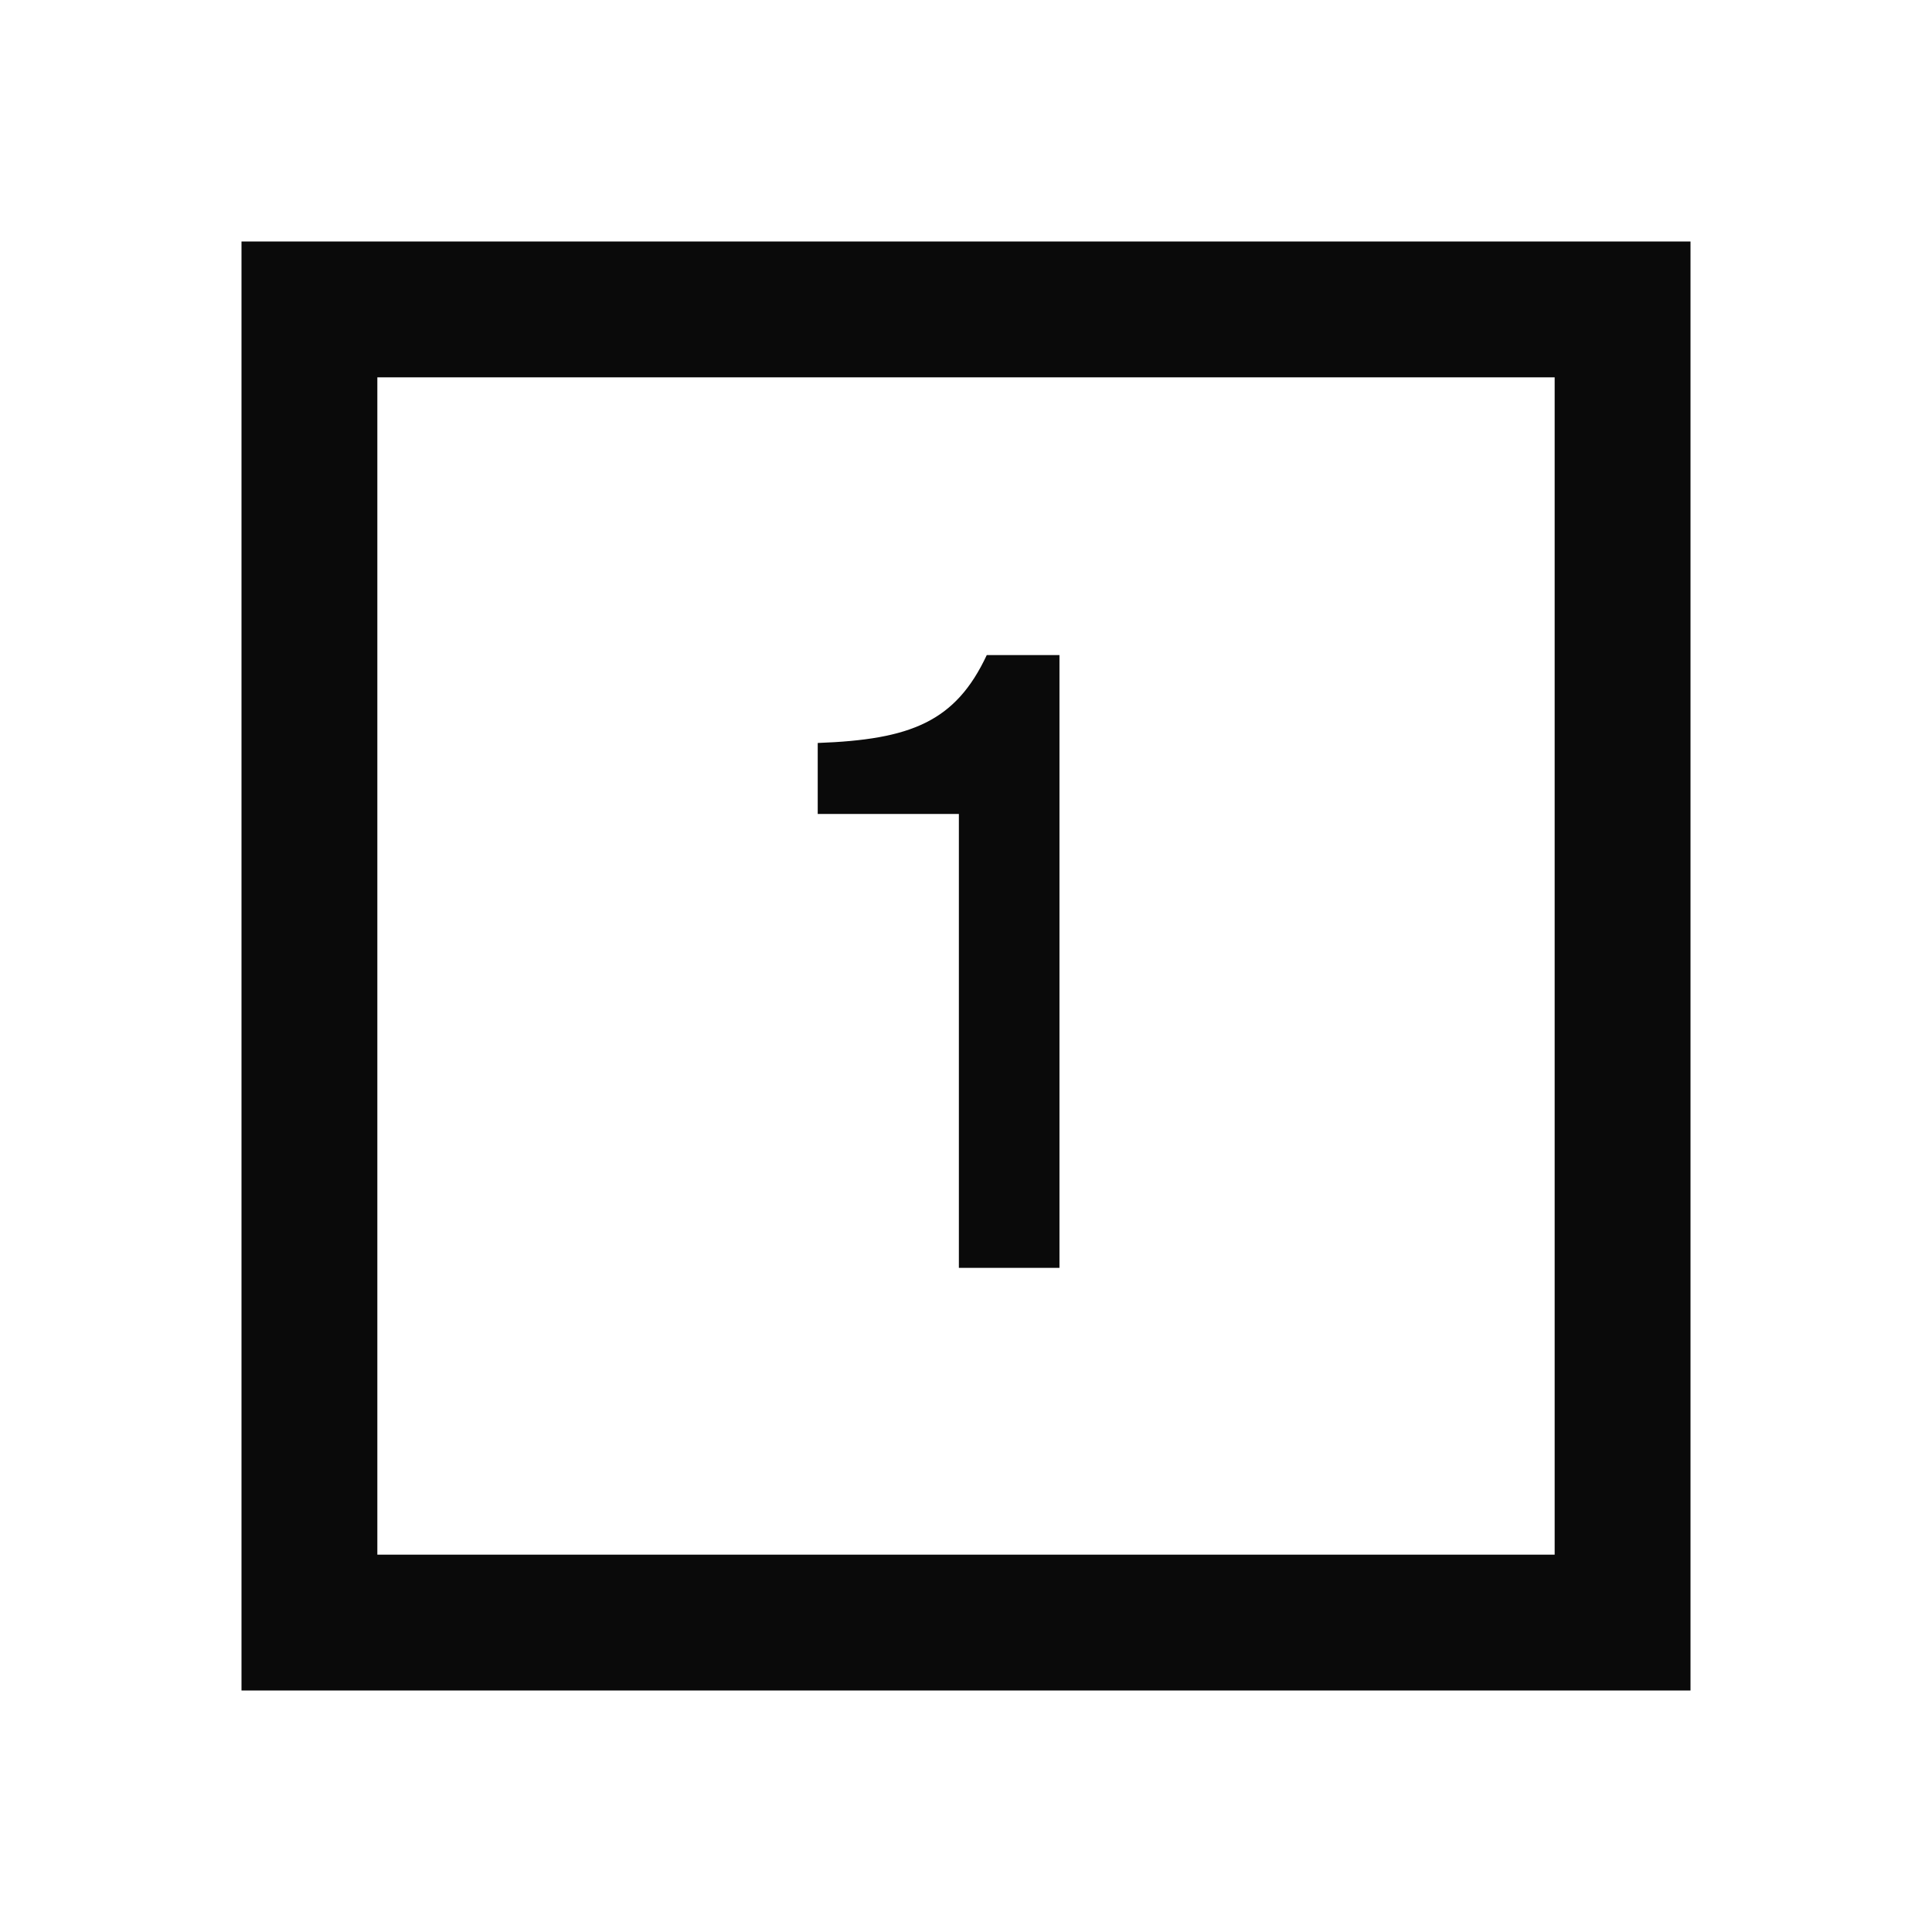
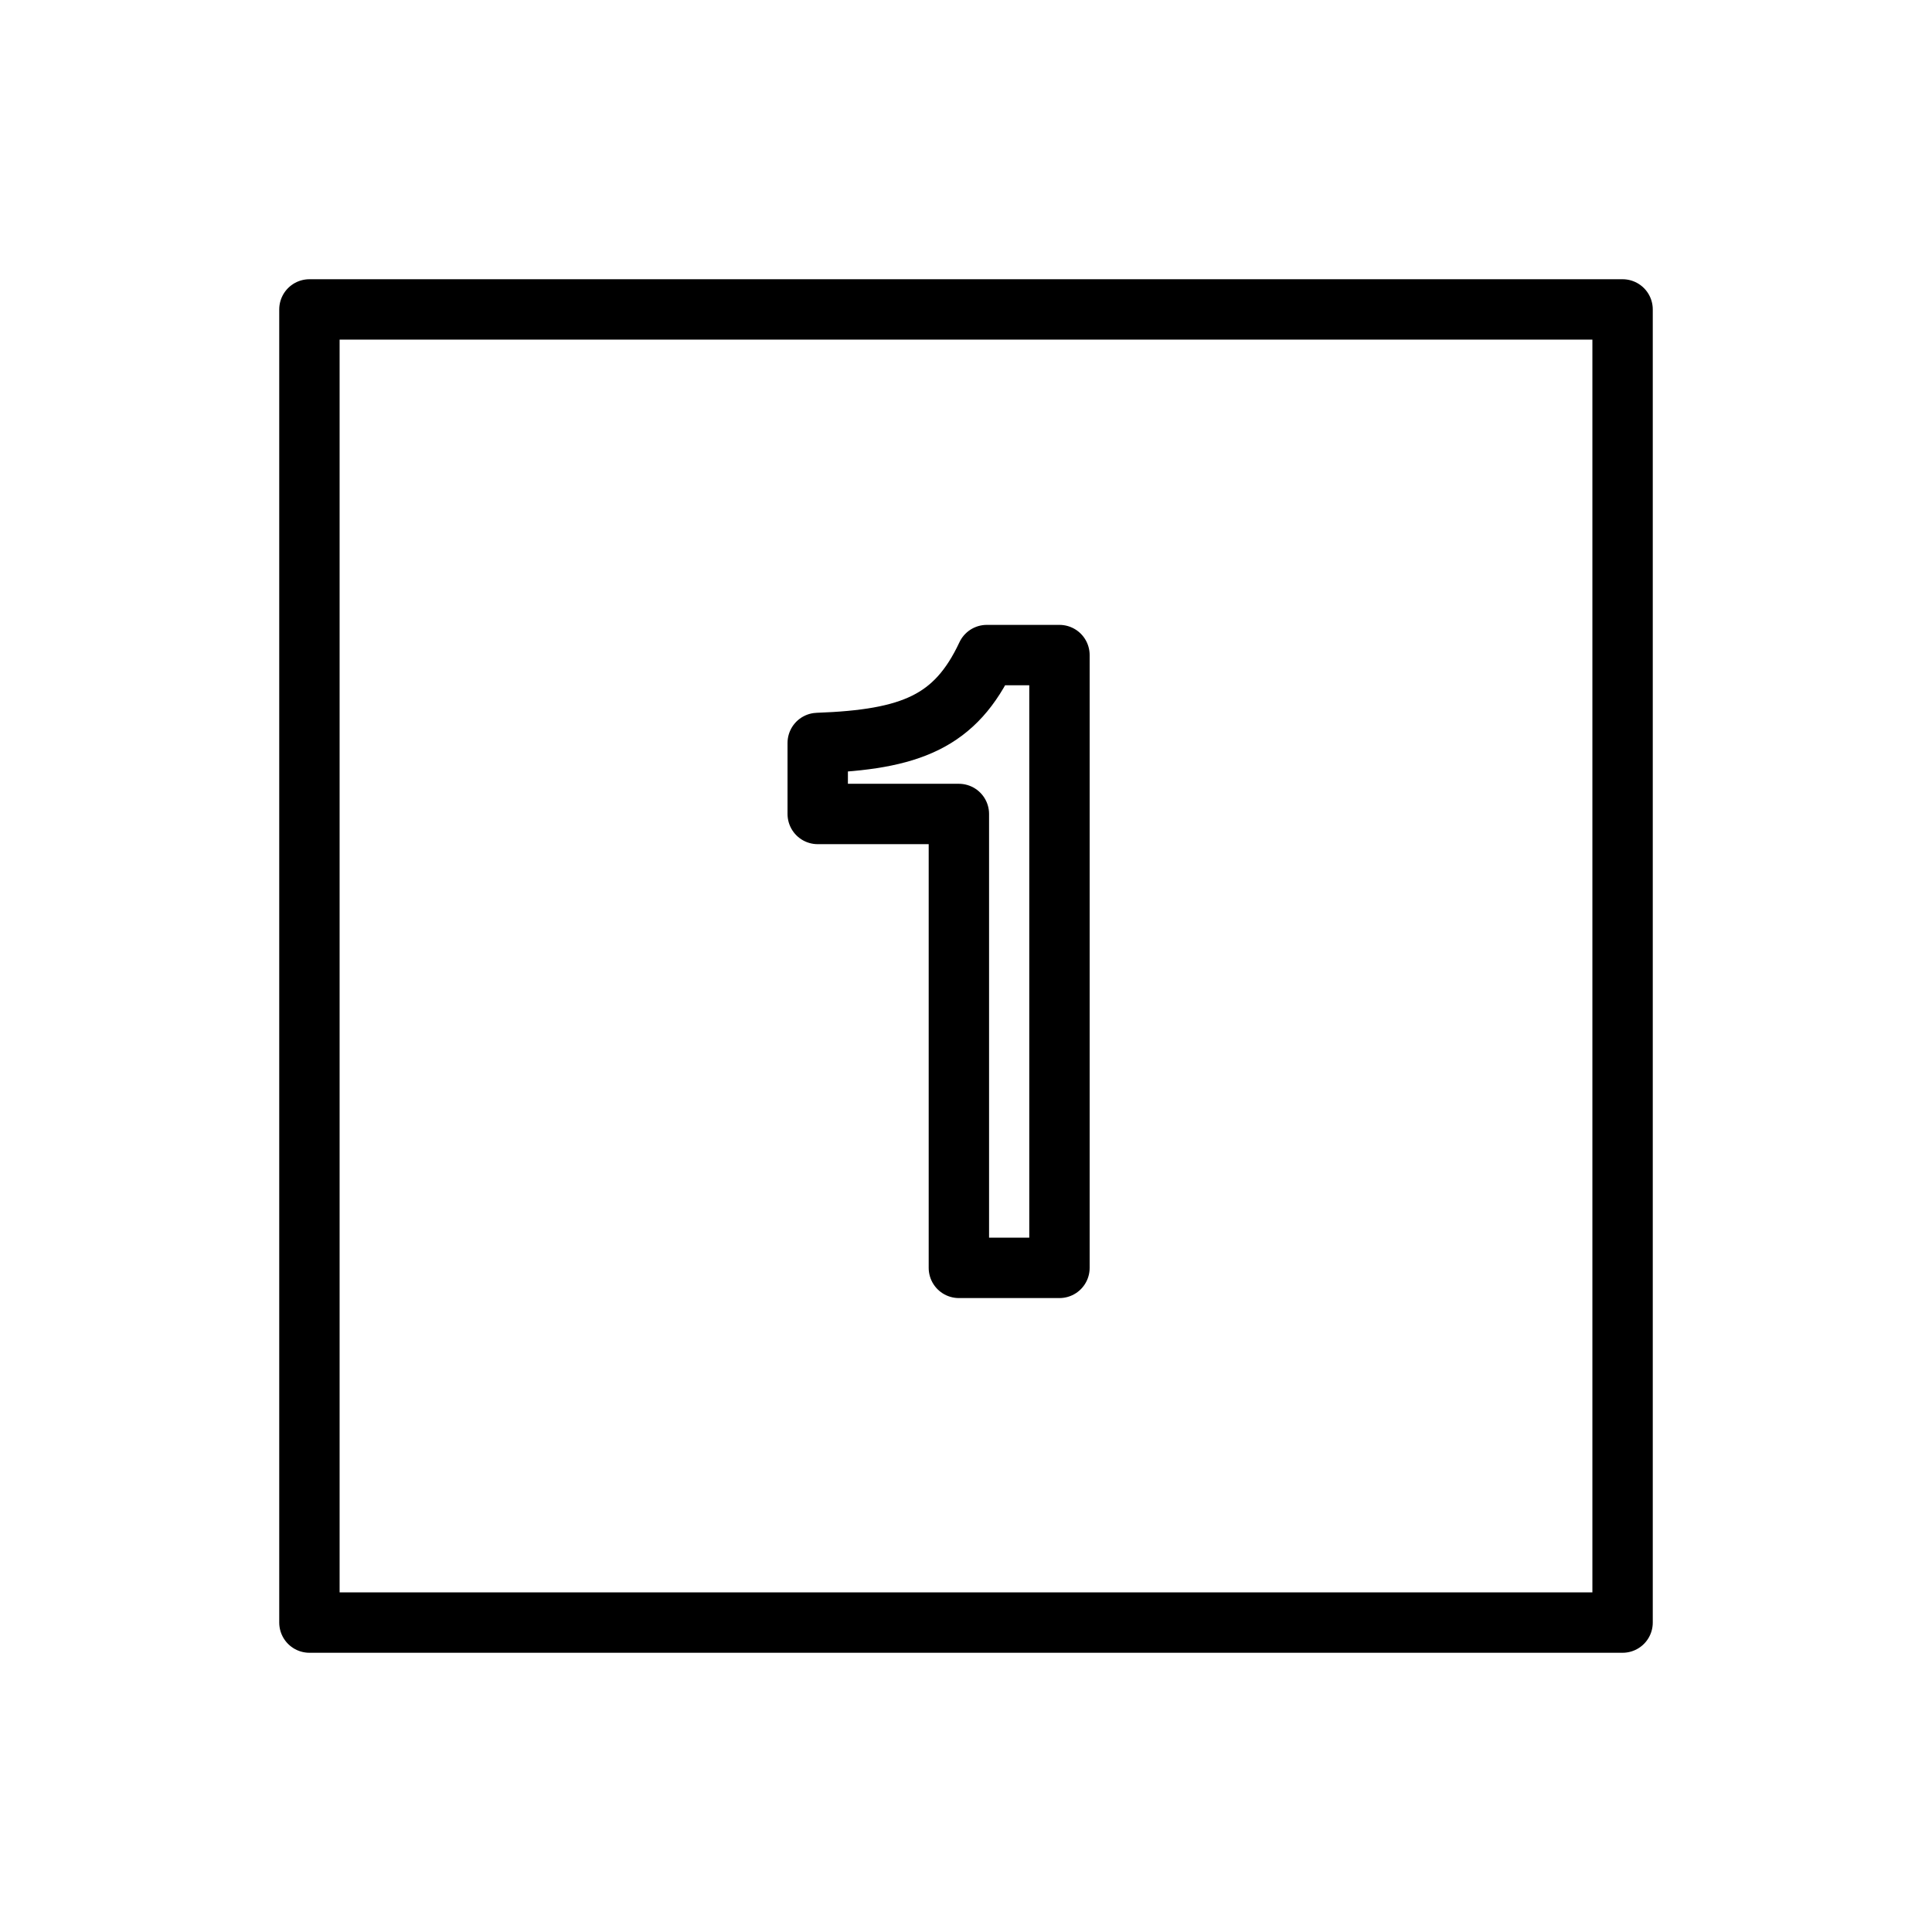
- <svg xmlns="http://www.w3.org/2000/svg" width="32" height="32" viewBox="0 0 32 32" fill="none">
-   <path d="M26.875 5.125V26.875H5.125V5.125H26.875Z" stroke="#0A0A0A" stroke-width="2.25" />
-   <path d="M15.882 21V13.482H13.544V12.306C15.084 12.25 15.826 11.956 16.344 10.85H17.548V21H15.882Z" fill="#0A0A0A" />
+ <svg xmlns="http://www.w3.org/2000/svg" viewBox="0 0 32 32" stroke="currentColor" fill="none" stroke-linecap="round" stroke-linejoin="round">
+   <path d="M26.875 5.125V26.875H5.125V5.125H26.875Z" />
+   <path d="M15.882 21V13.482H13.544V12.306C15.084 12.25 15.826 11.956 16.344 10.85H17.548V21H15.882Z" />
</svg>
